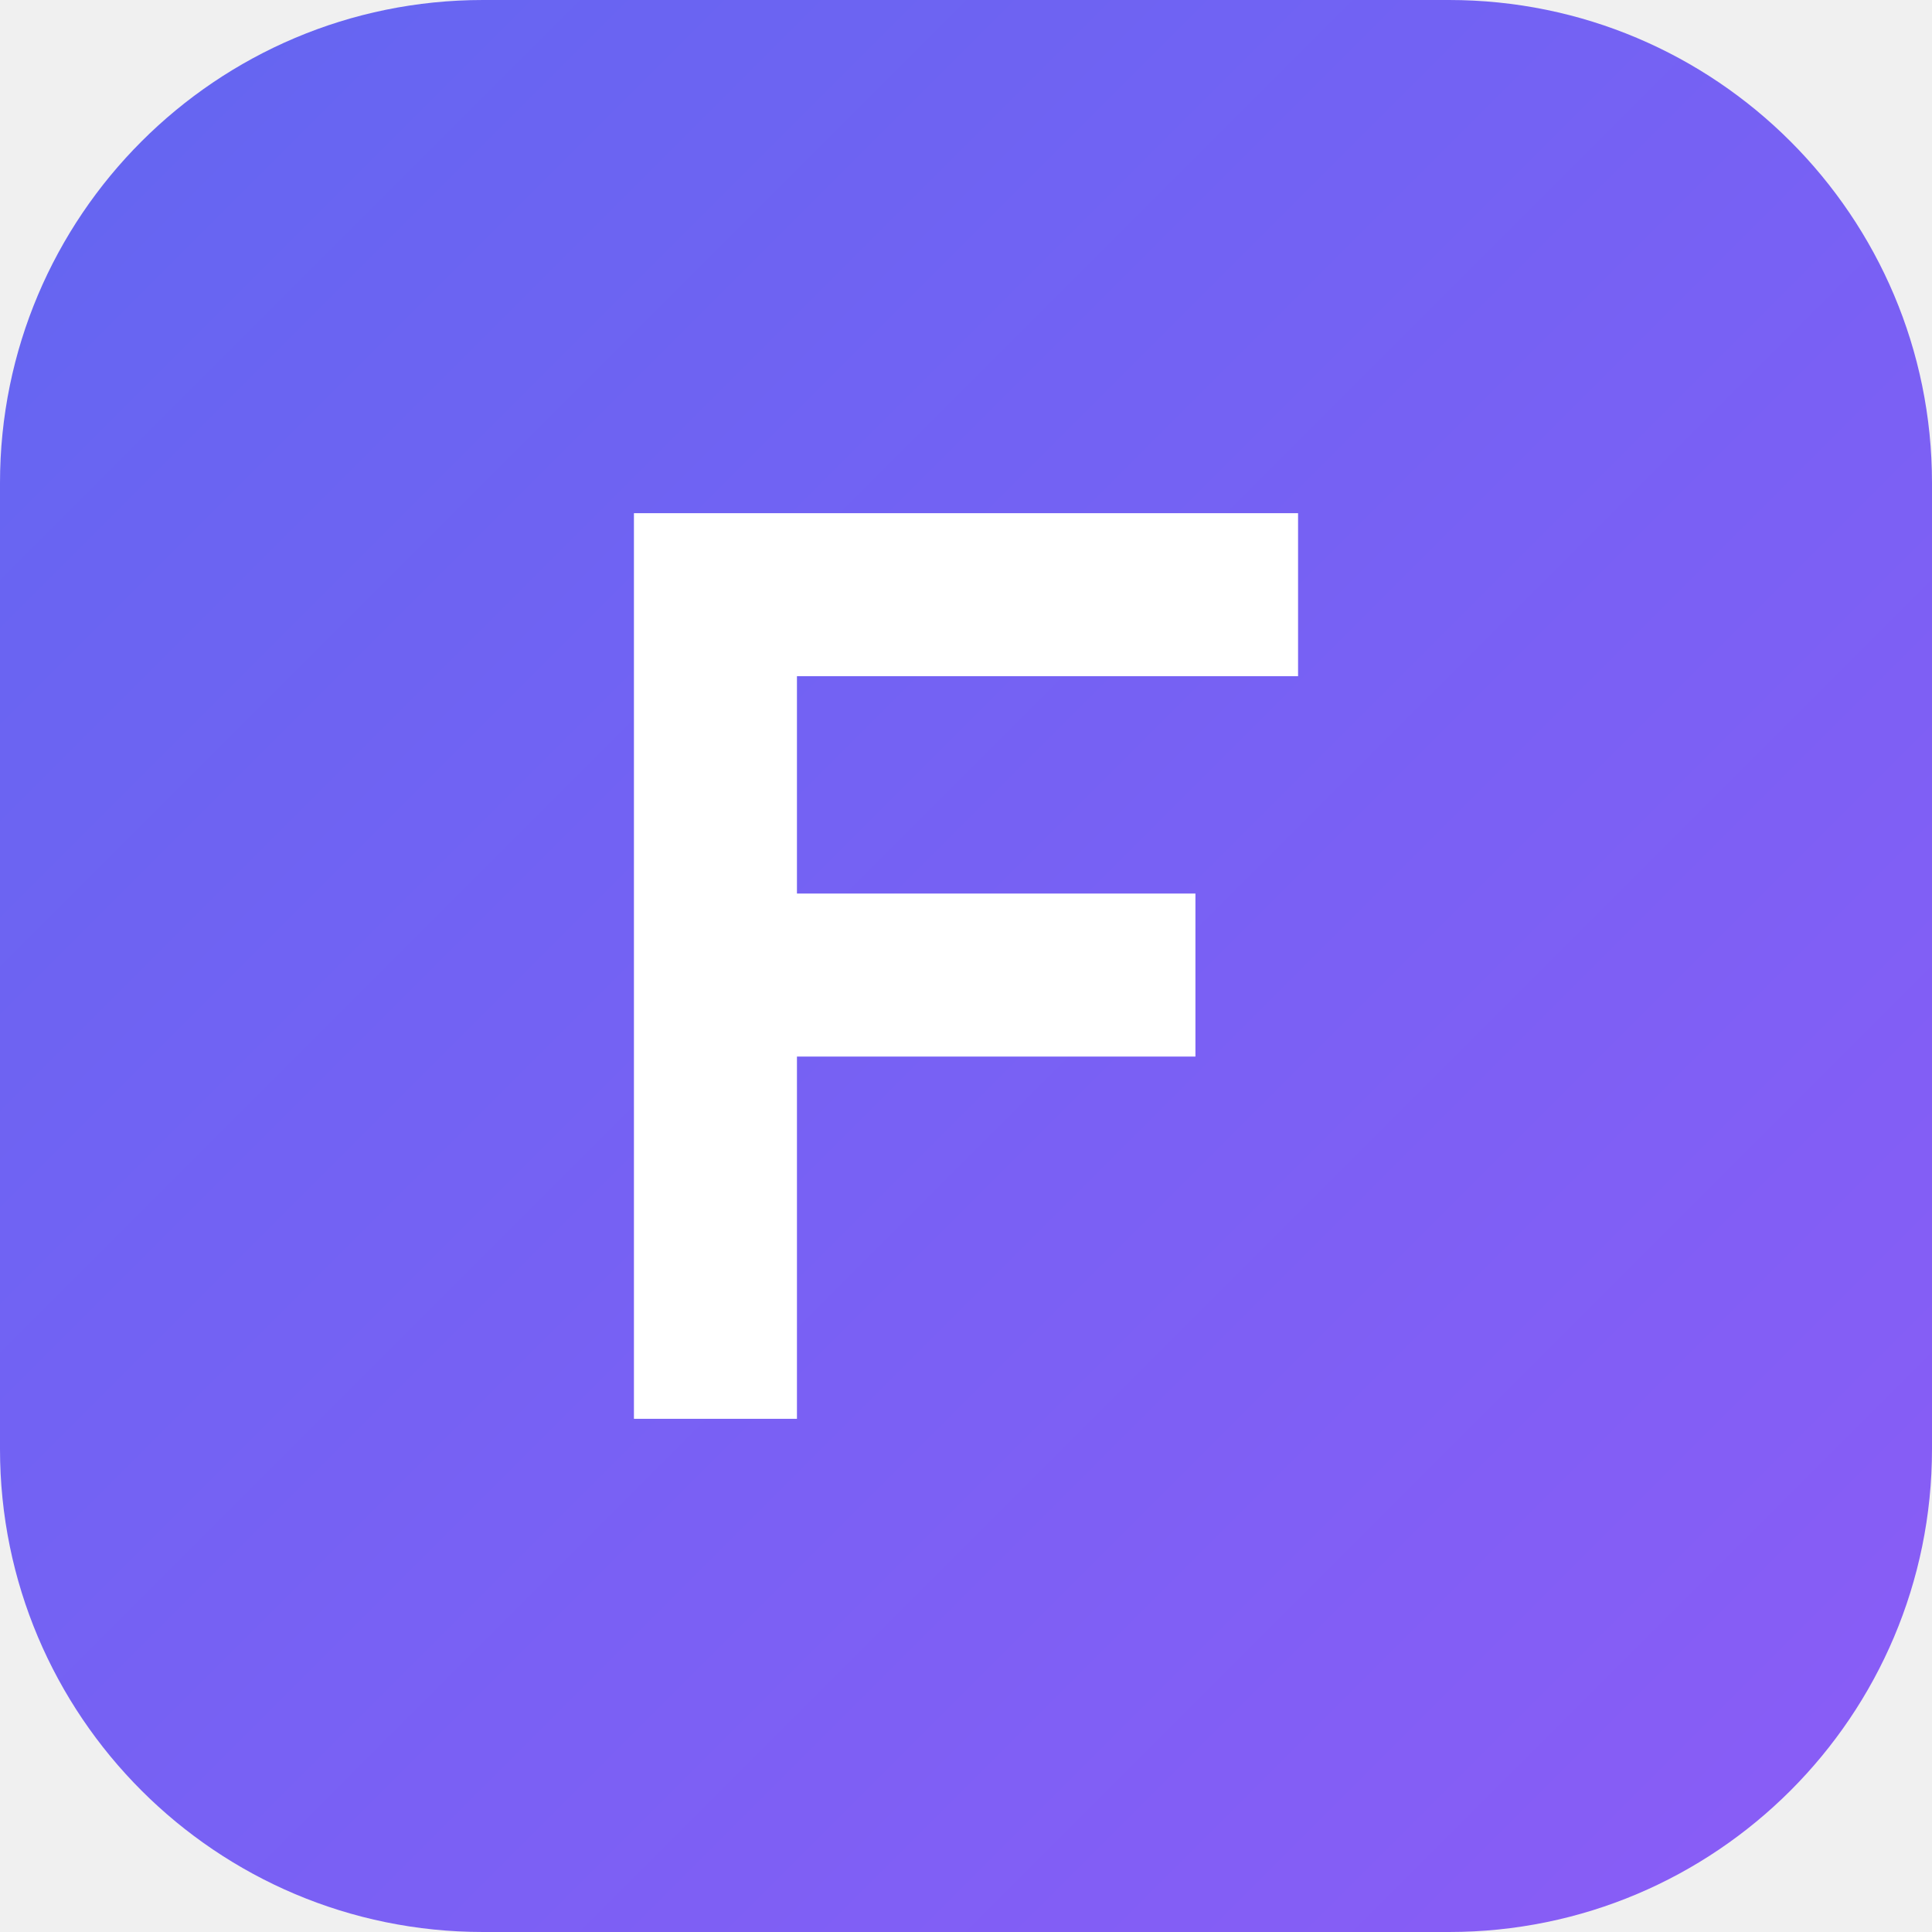
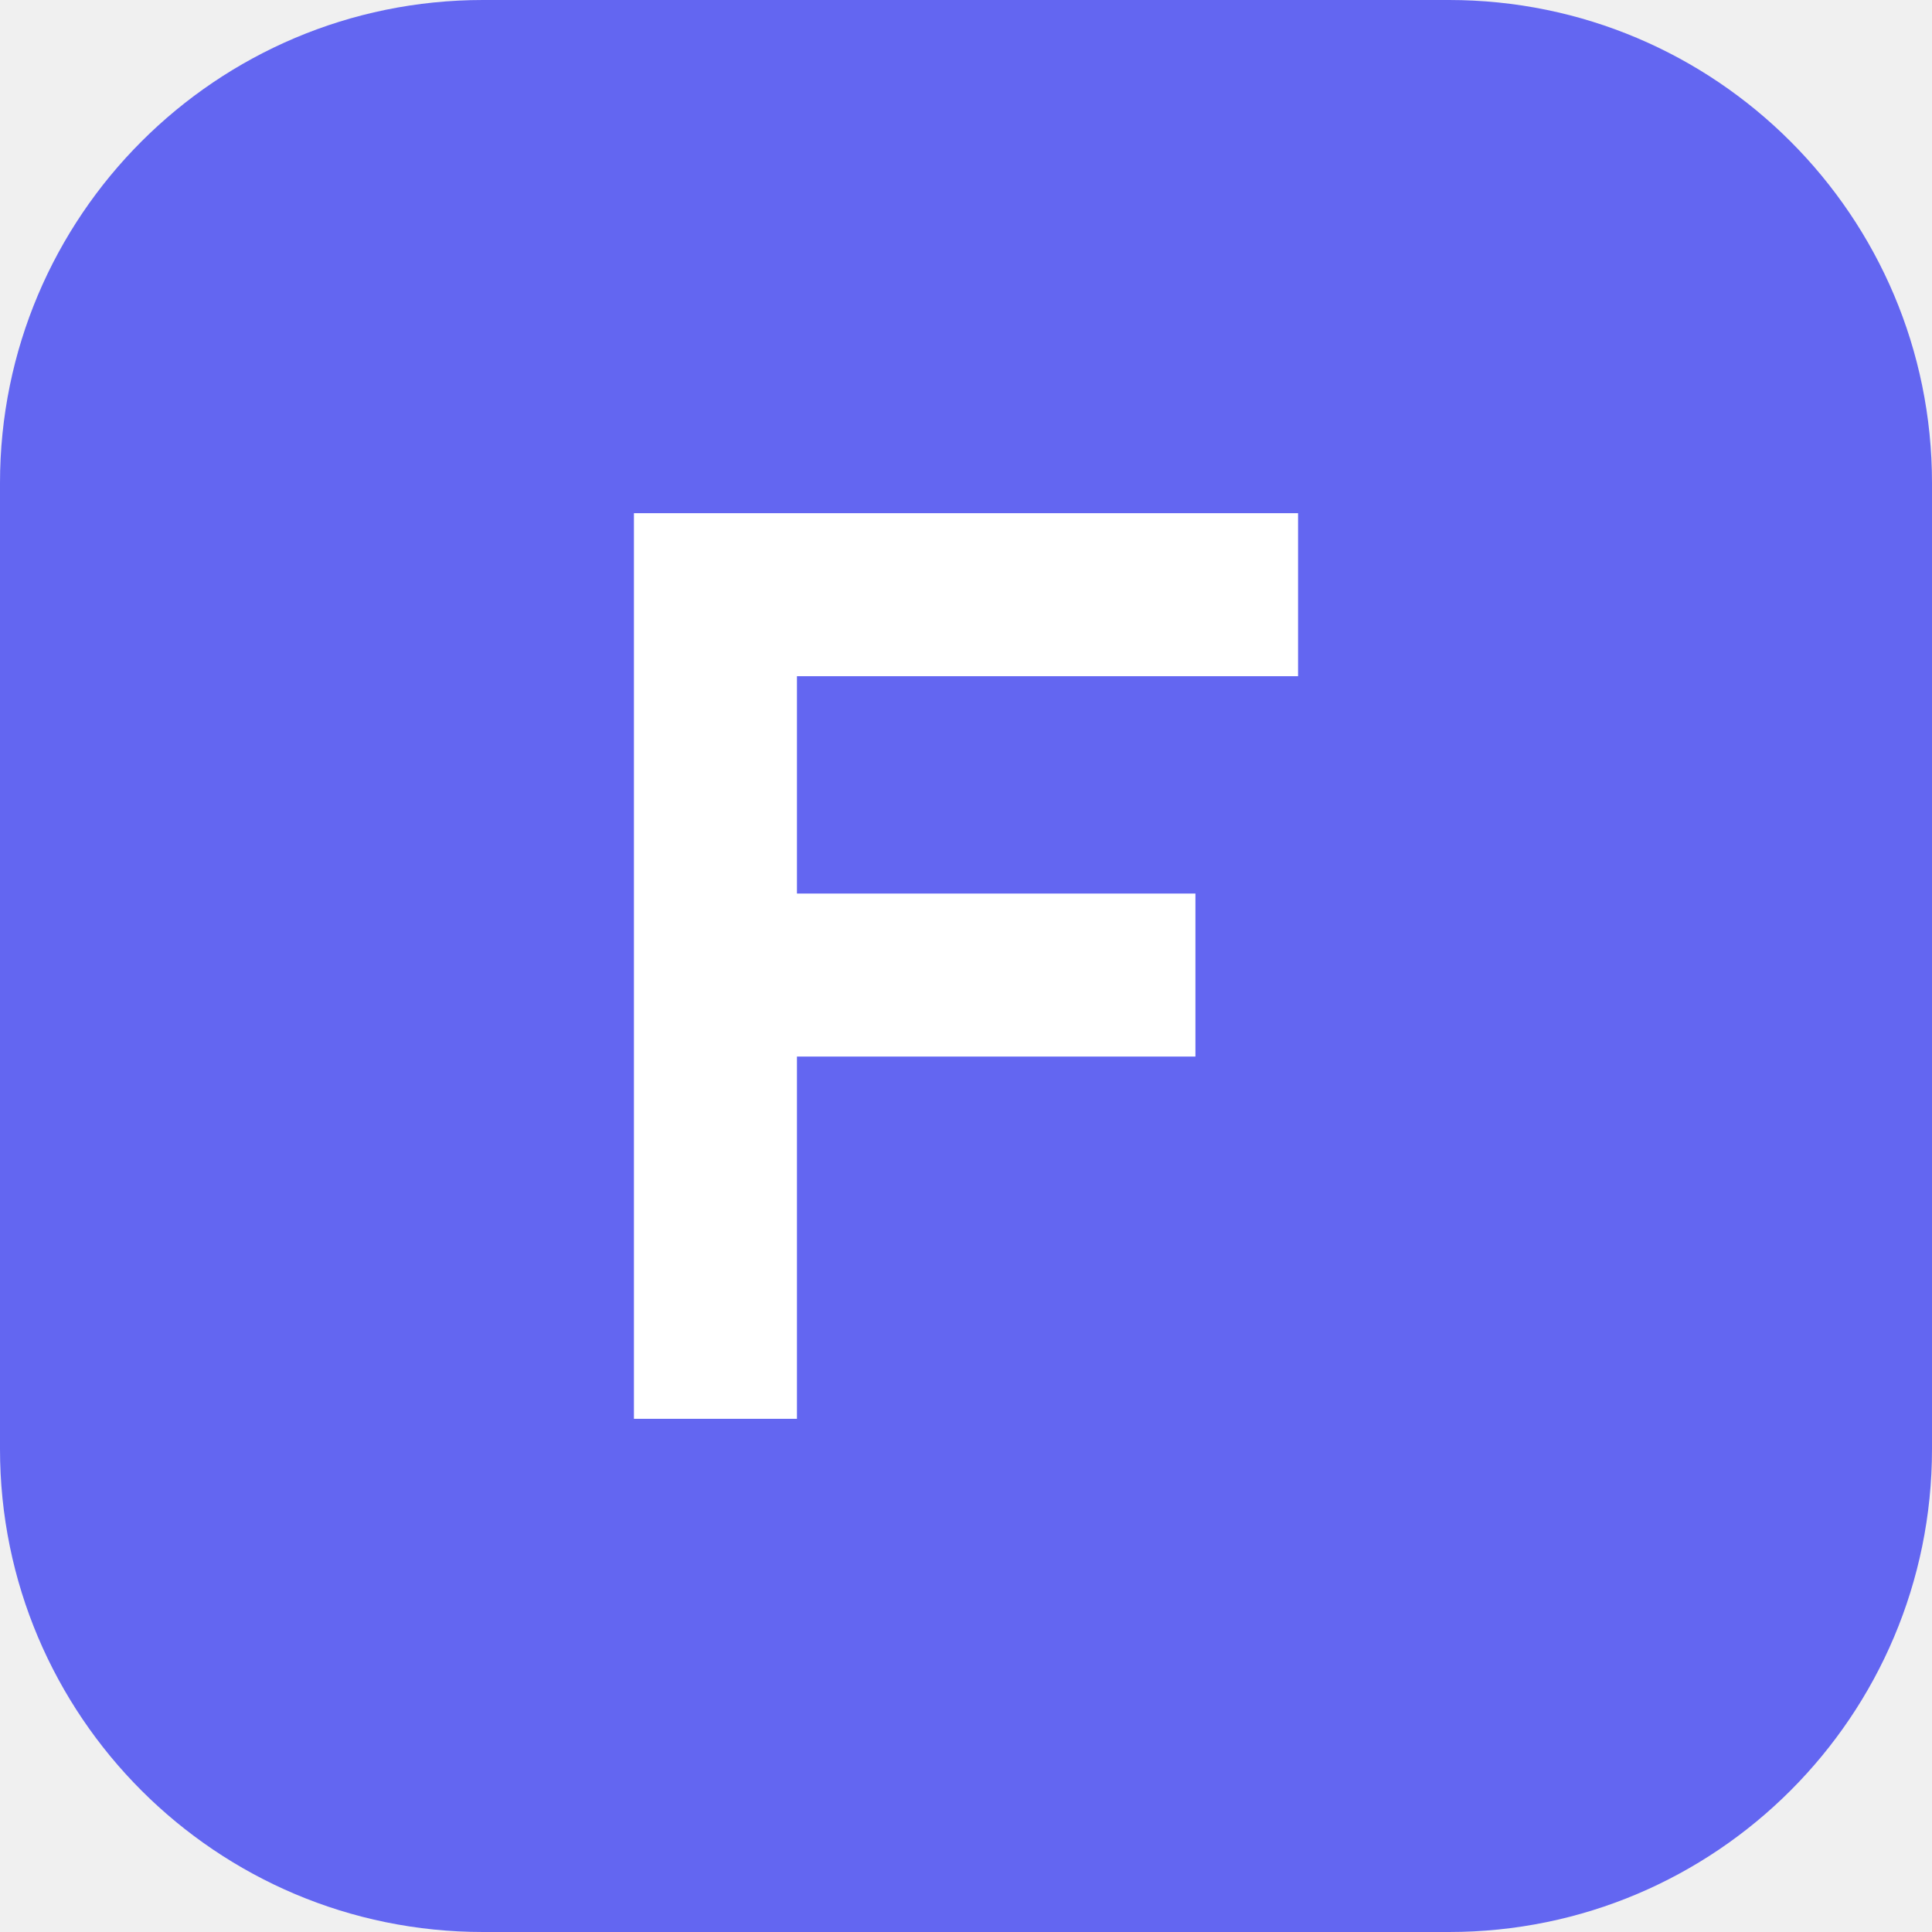
<svg xmlns="http://www.w3.org/2000/svg" width="32" height="32" viewBox="0 0 32 32" fill="none">
-   <defs>
-     <linearGradient id="bg" x1="0" y1="0" x2="32" y2="32" gradientUnits="userSpaceOnUse">
-       <stop stop-color="#6366F1" />
-       <stop offset="1" stop-color="#8B5CF6" />
-     </linearGradient>
-   </defs>
-   <rect width="32" height="32" rx="8" fill="url(#bg)" />
+   <rect width="32" height="32" rx="8" fill="#6366F1" />
  <path d="M10.5 8.5H21.5V11.2H13.2V14.8H19.8V17.5H13.2V23.5H10.5V8.5Z" fill="white" />
</svg>
